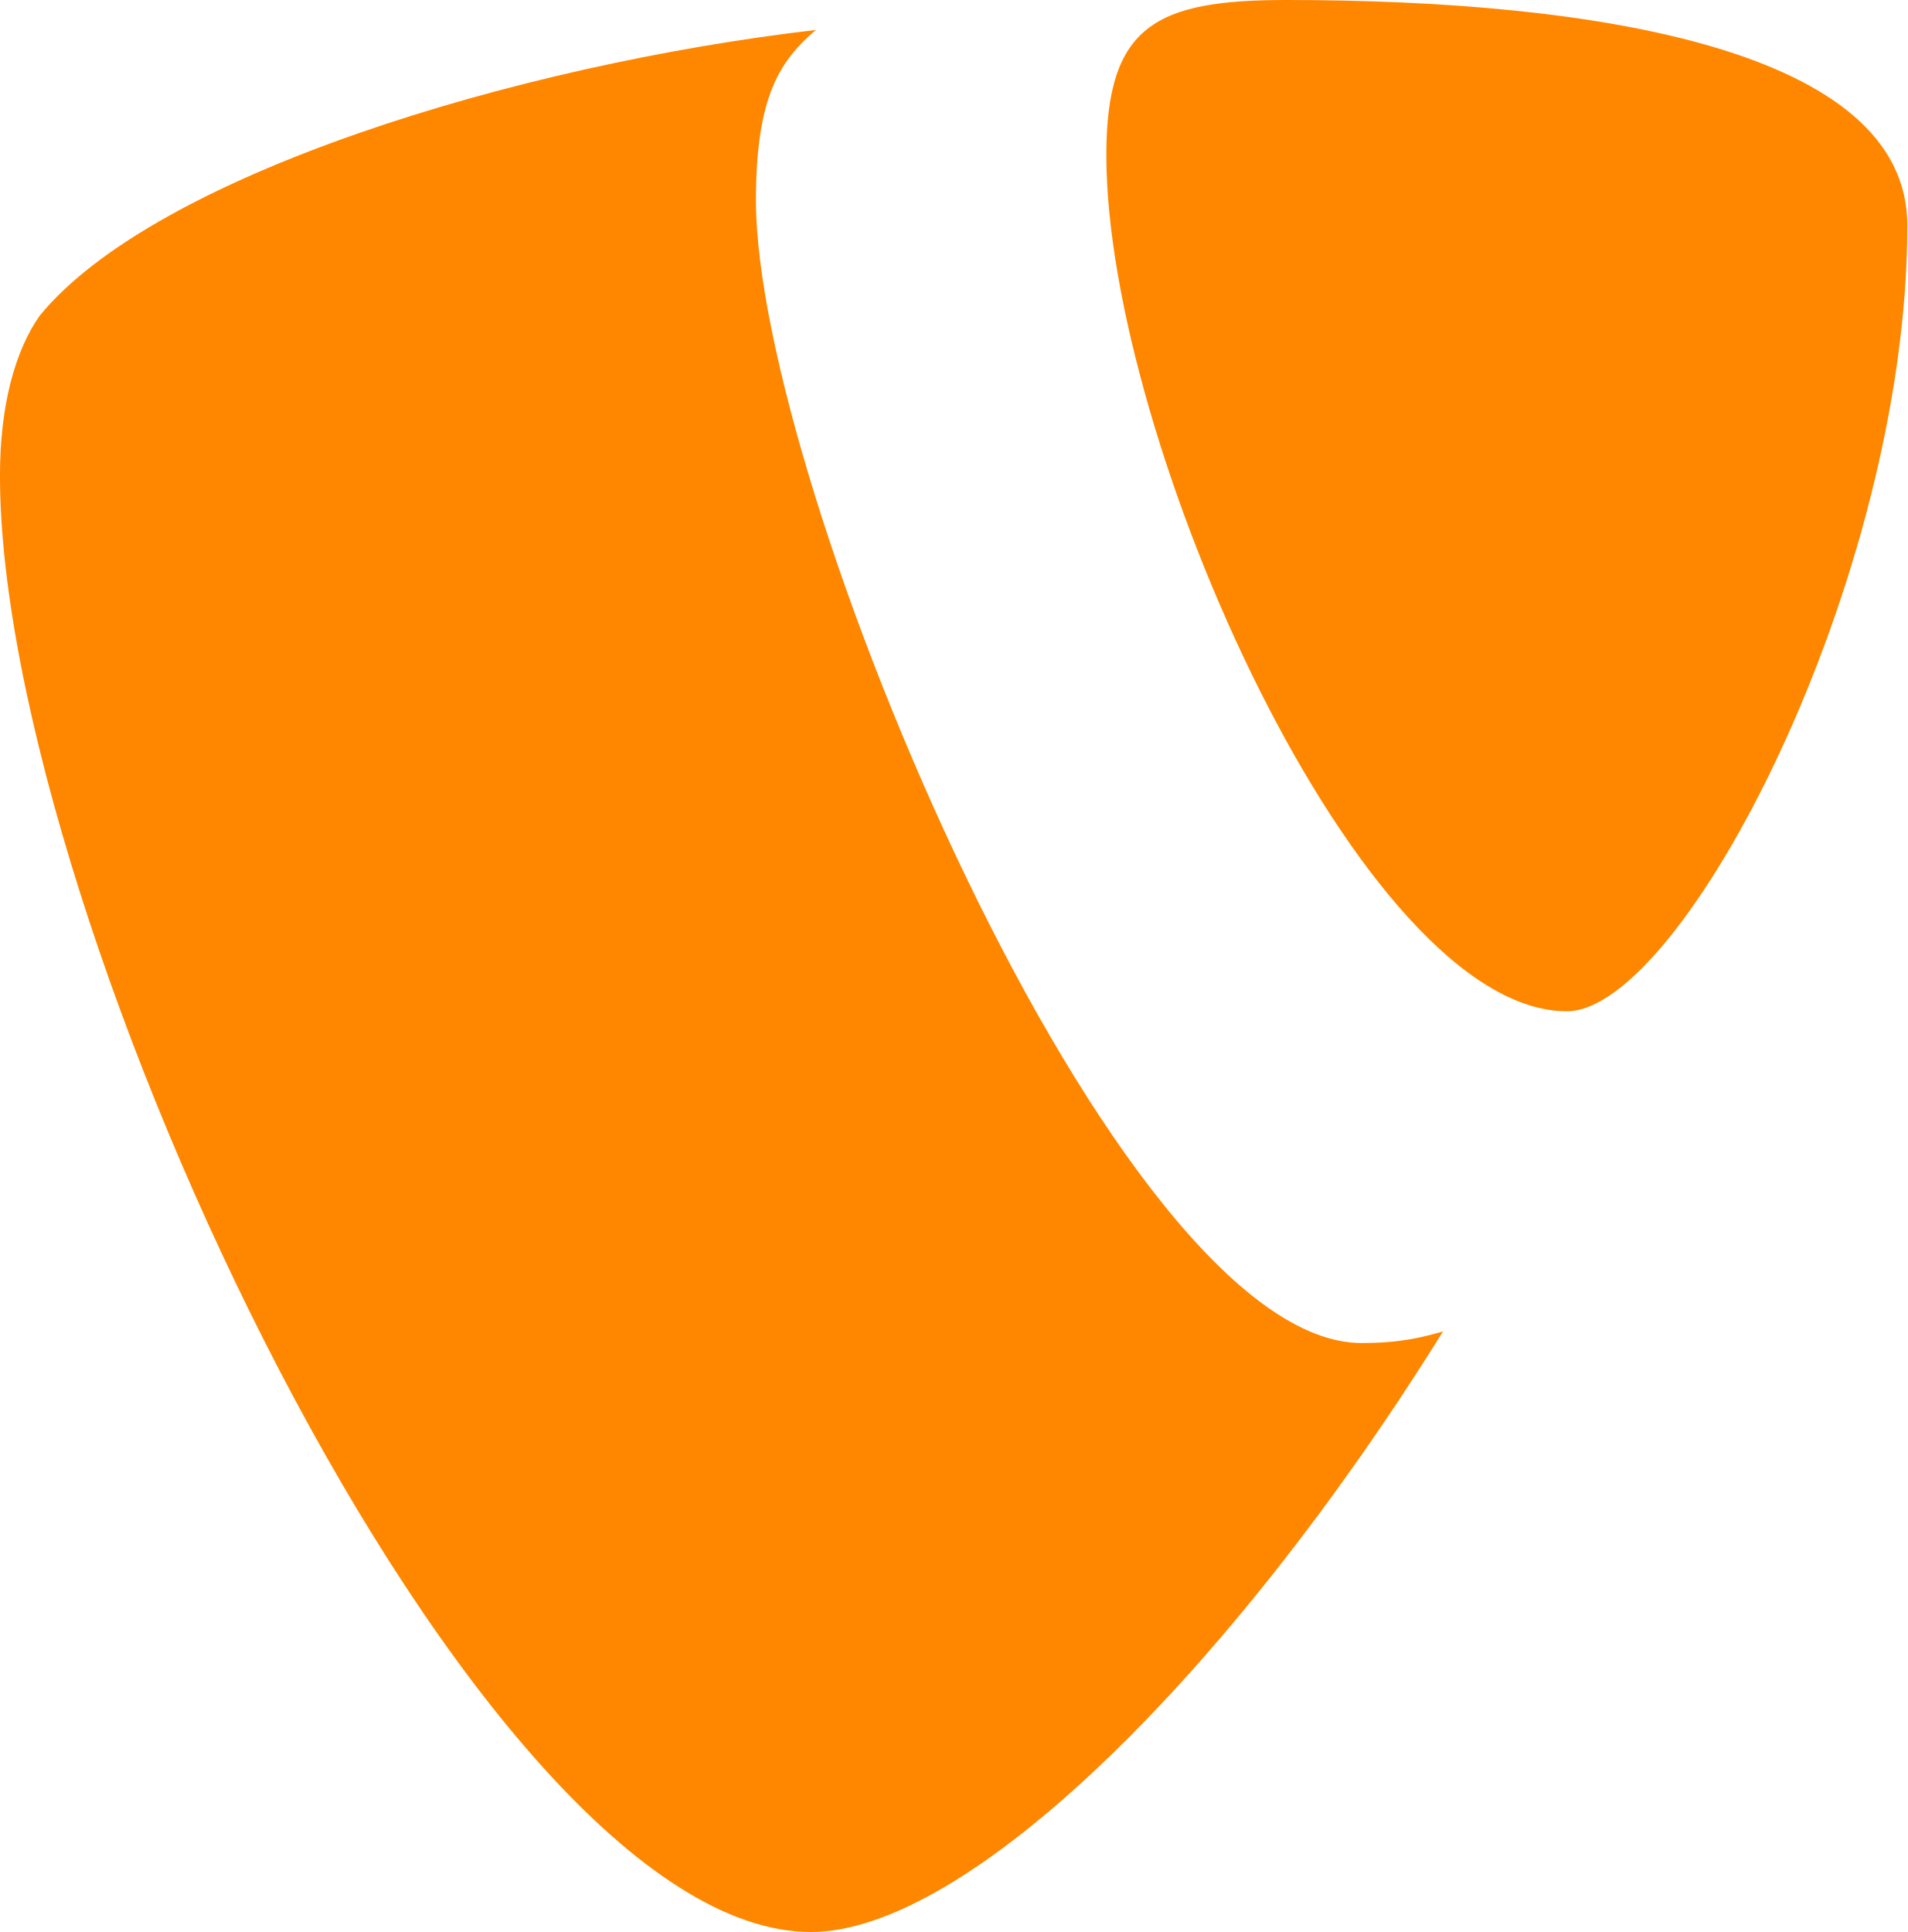
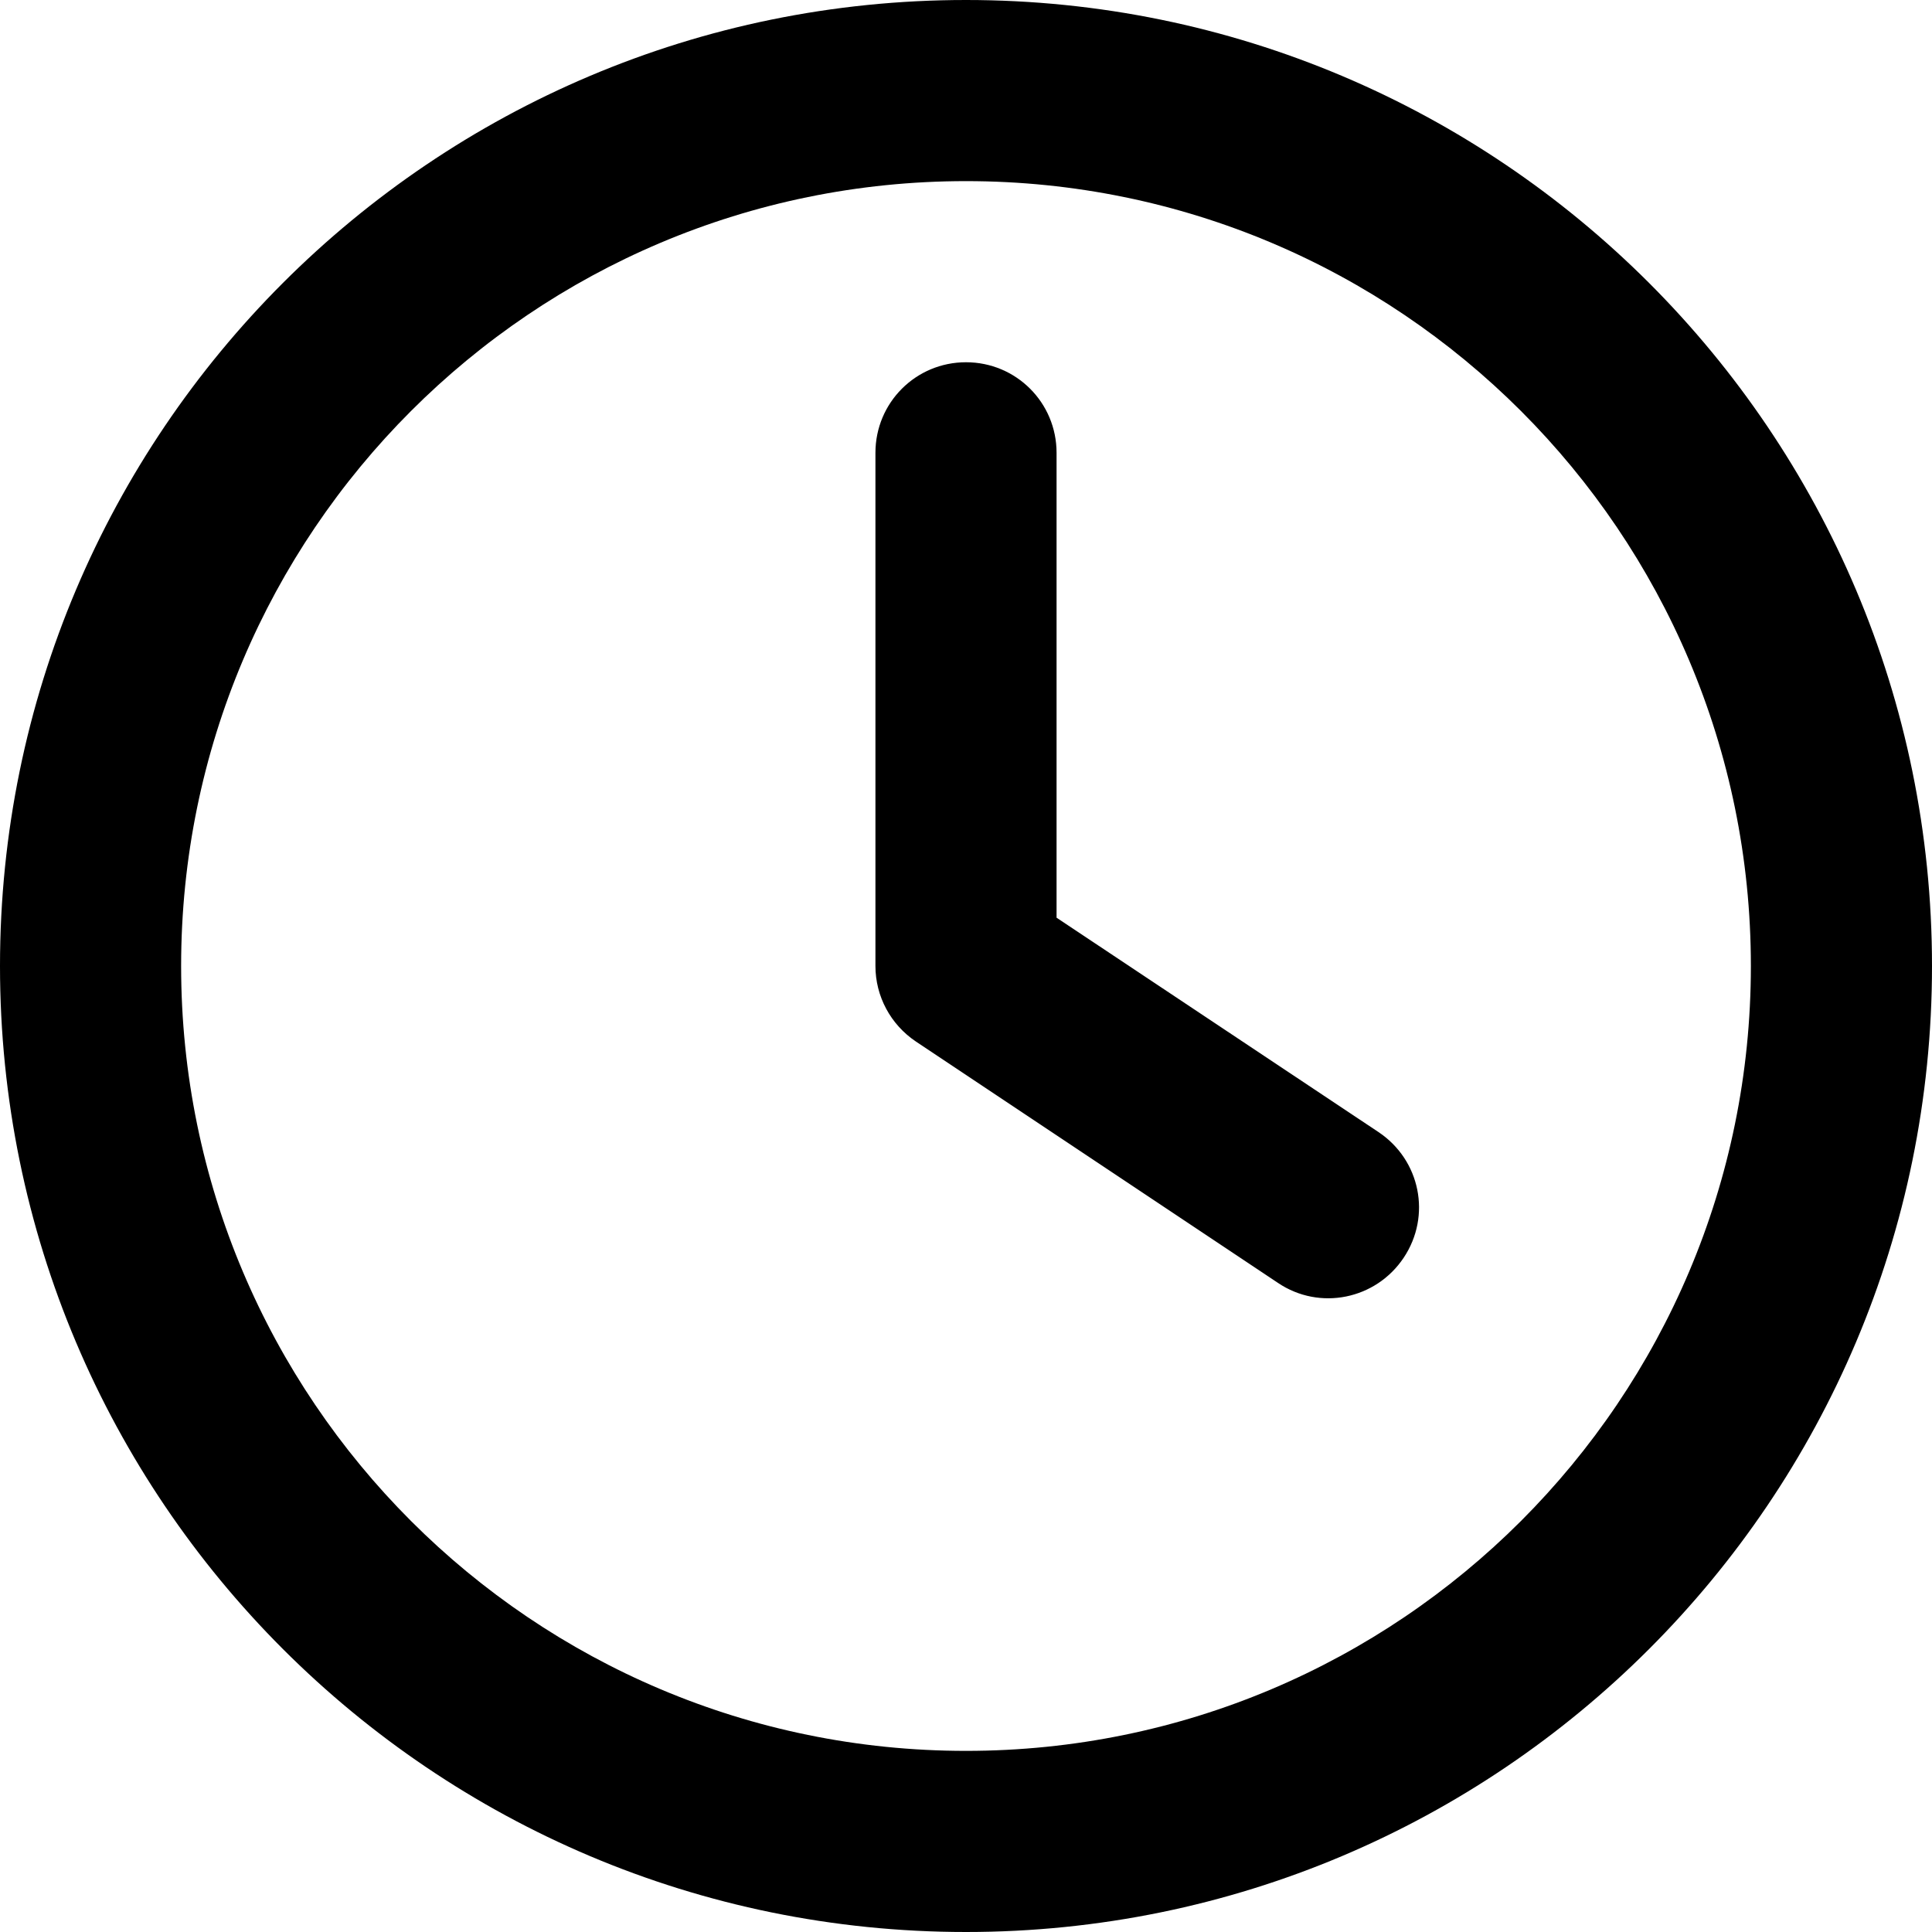
- <svg xmlns="http://www.w3.org/2000/svg" width="83.098" height="84.172" viewBox="43.201 42.122 83.098 84.172">
-   <path fill="#FF8700" d="M106.074 100.128c-1.247.368-2.242.506-3.549.506-10.689 0-26.389-37.359-26.389-49.793 0-4.577 1.083-6.104 2.613-7.415-13.084 1.527-28.784 6.329-33.806 12.433-1.085 1.529-1.743 3.926-1.743 6.98 0 19.41 20.718 63.455 35.332 63.455 6.765.001 18.164-11.112 27.542-26.166M99.25 42.122c13.52 0 27.049 2.18 27.049 9.812 0 15.483-9.819 34.246-14.832 34.246-8.942 0-20.065-24.867-20.065-37.301.001-5.67 2.181-6.757 7.848-6.757" />
+ <svg xmlns="http://www.w3.org/2000/svg" viewBox="0 0 512 512">
+   <path d="M464 256A208 208 0 1 1 48 256a208 208 0 1 1 416 0zM0 256a256 256 0 1 0 512 0A256 256 0 1 0 0 256zM232 120l0 136c0 8 4 15.5 10.7 20l96 64c11 7.4 25.9 4.4 33.3-6.7s4.4-25.9-6.7-33.3L280 243.2 280 120c0-13.3-10.7-24-24-24s-24 10.7-24 24z" />
</svg>
